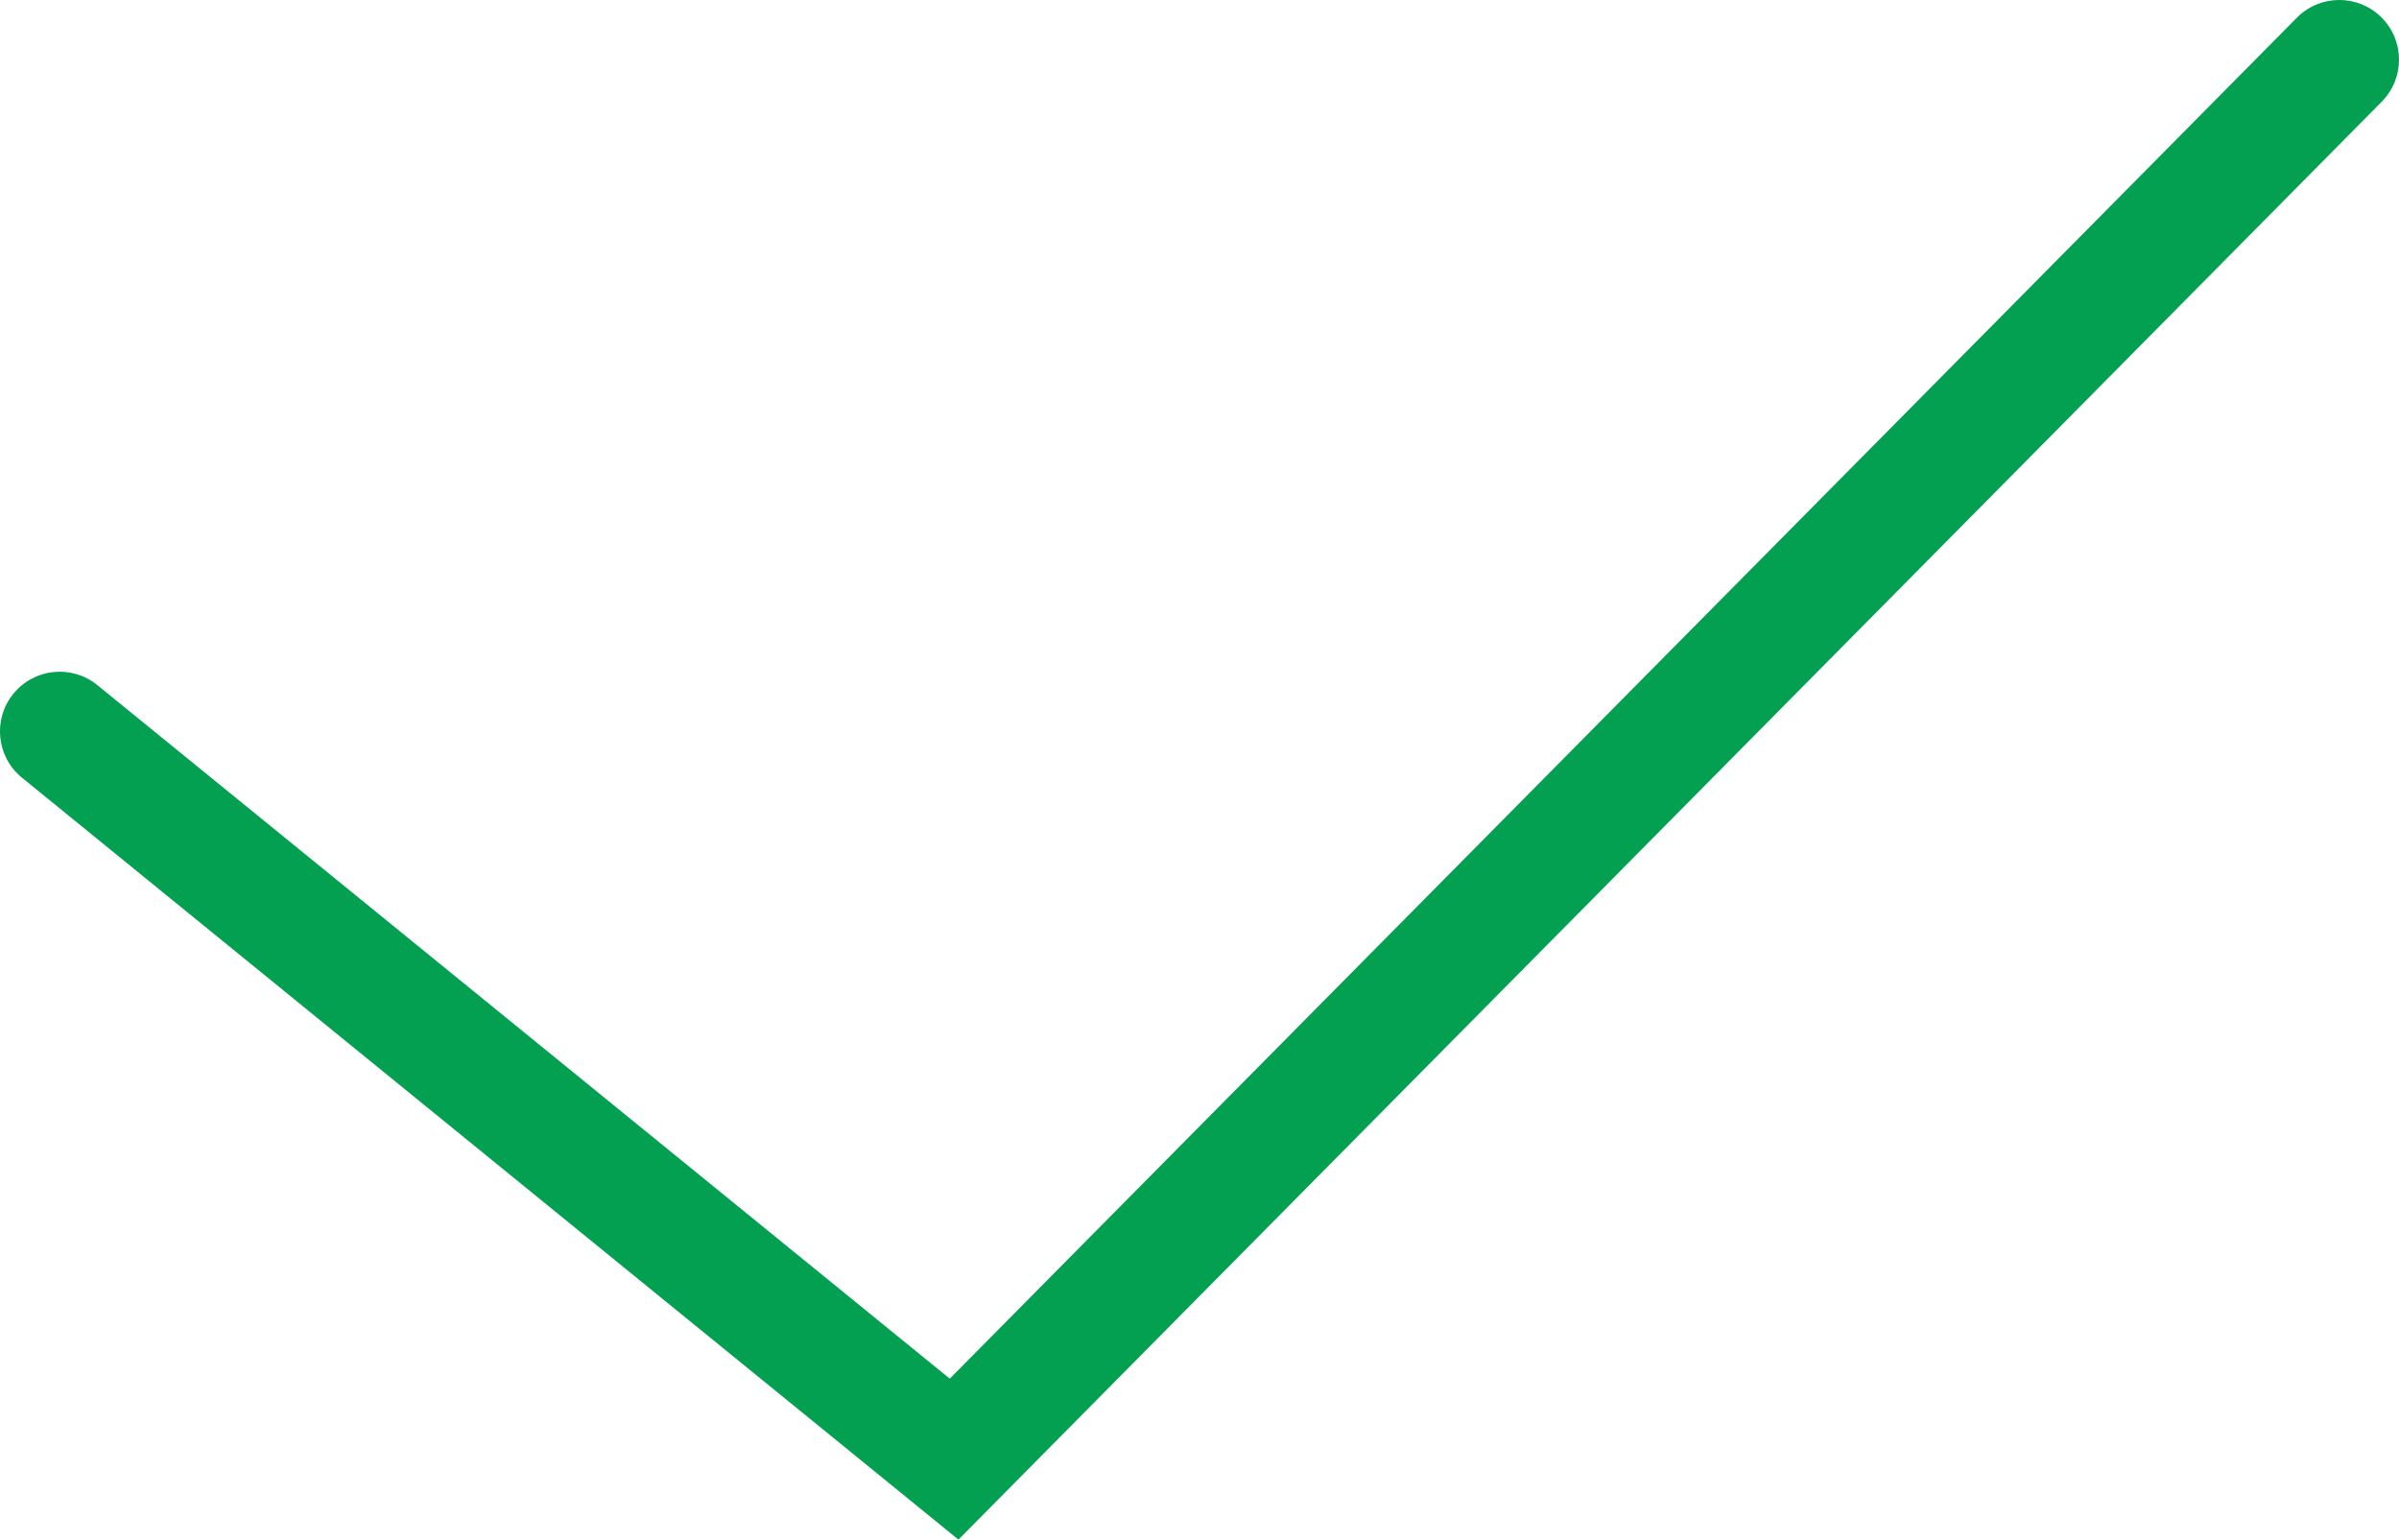
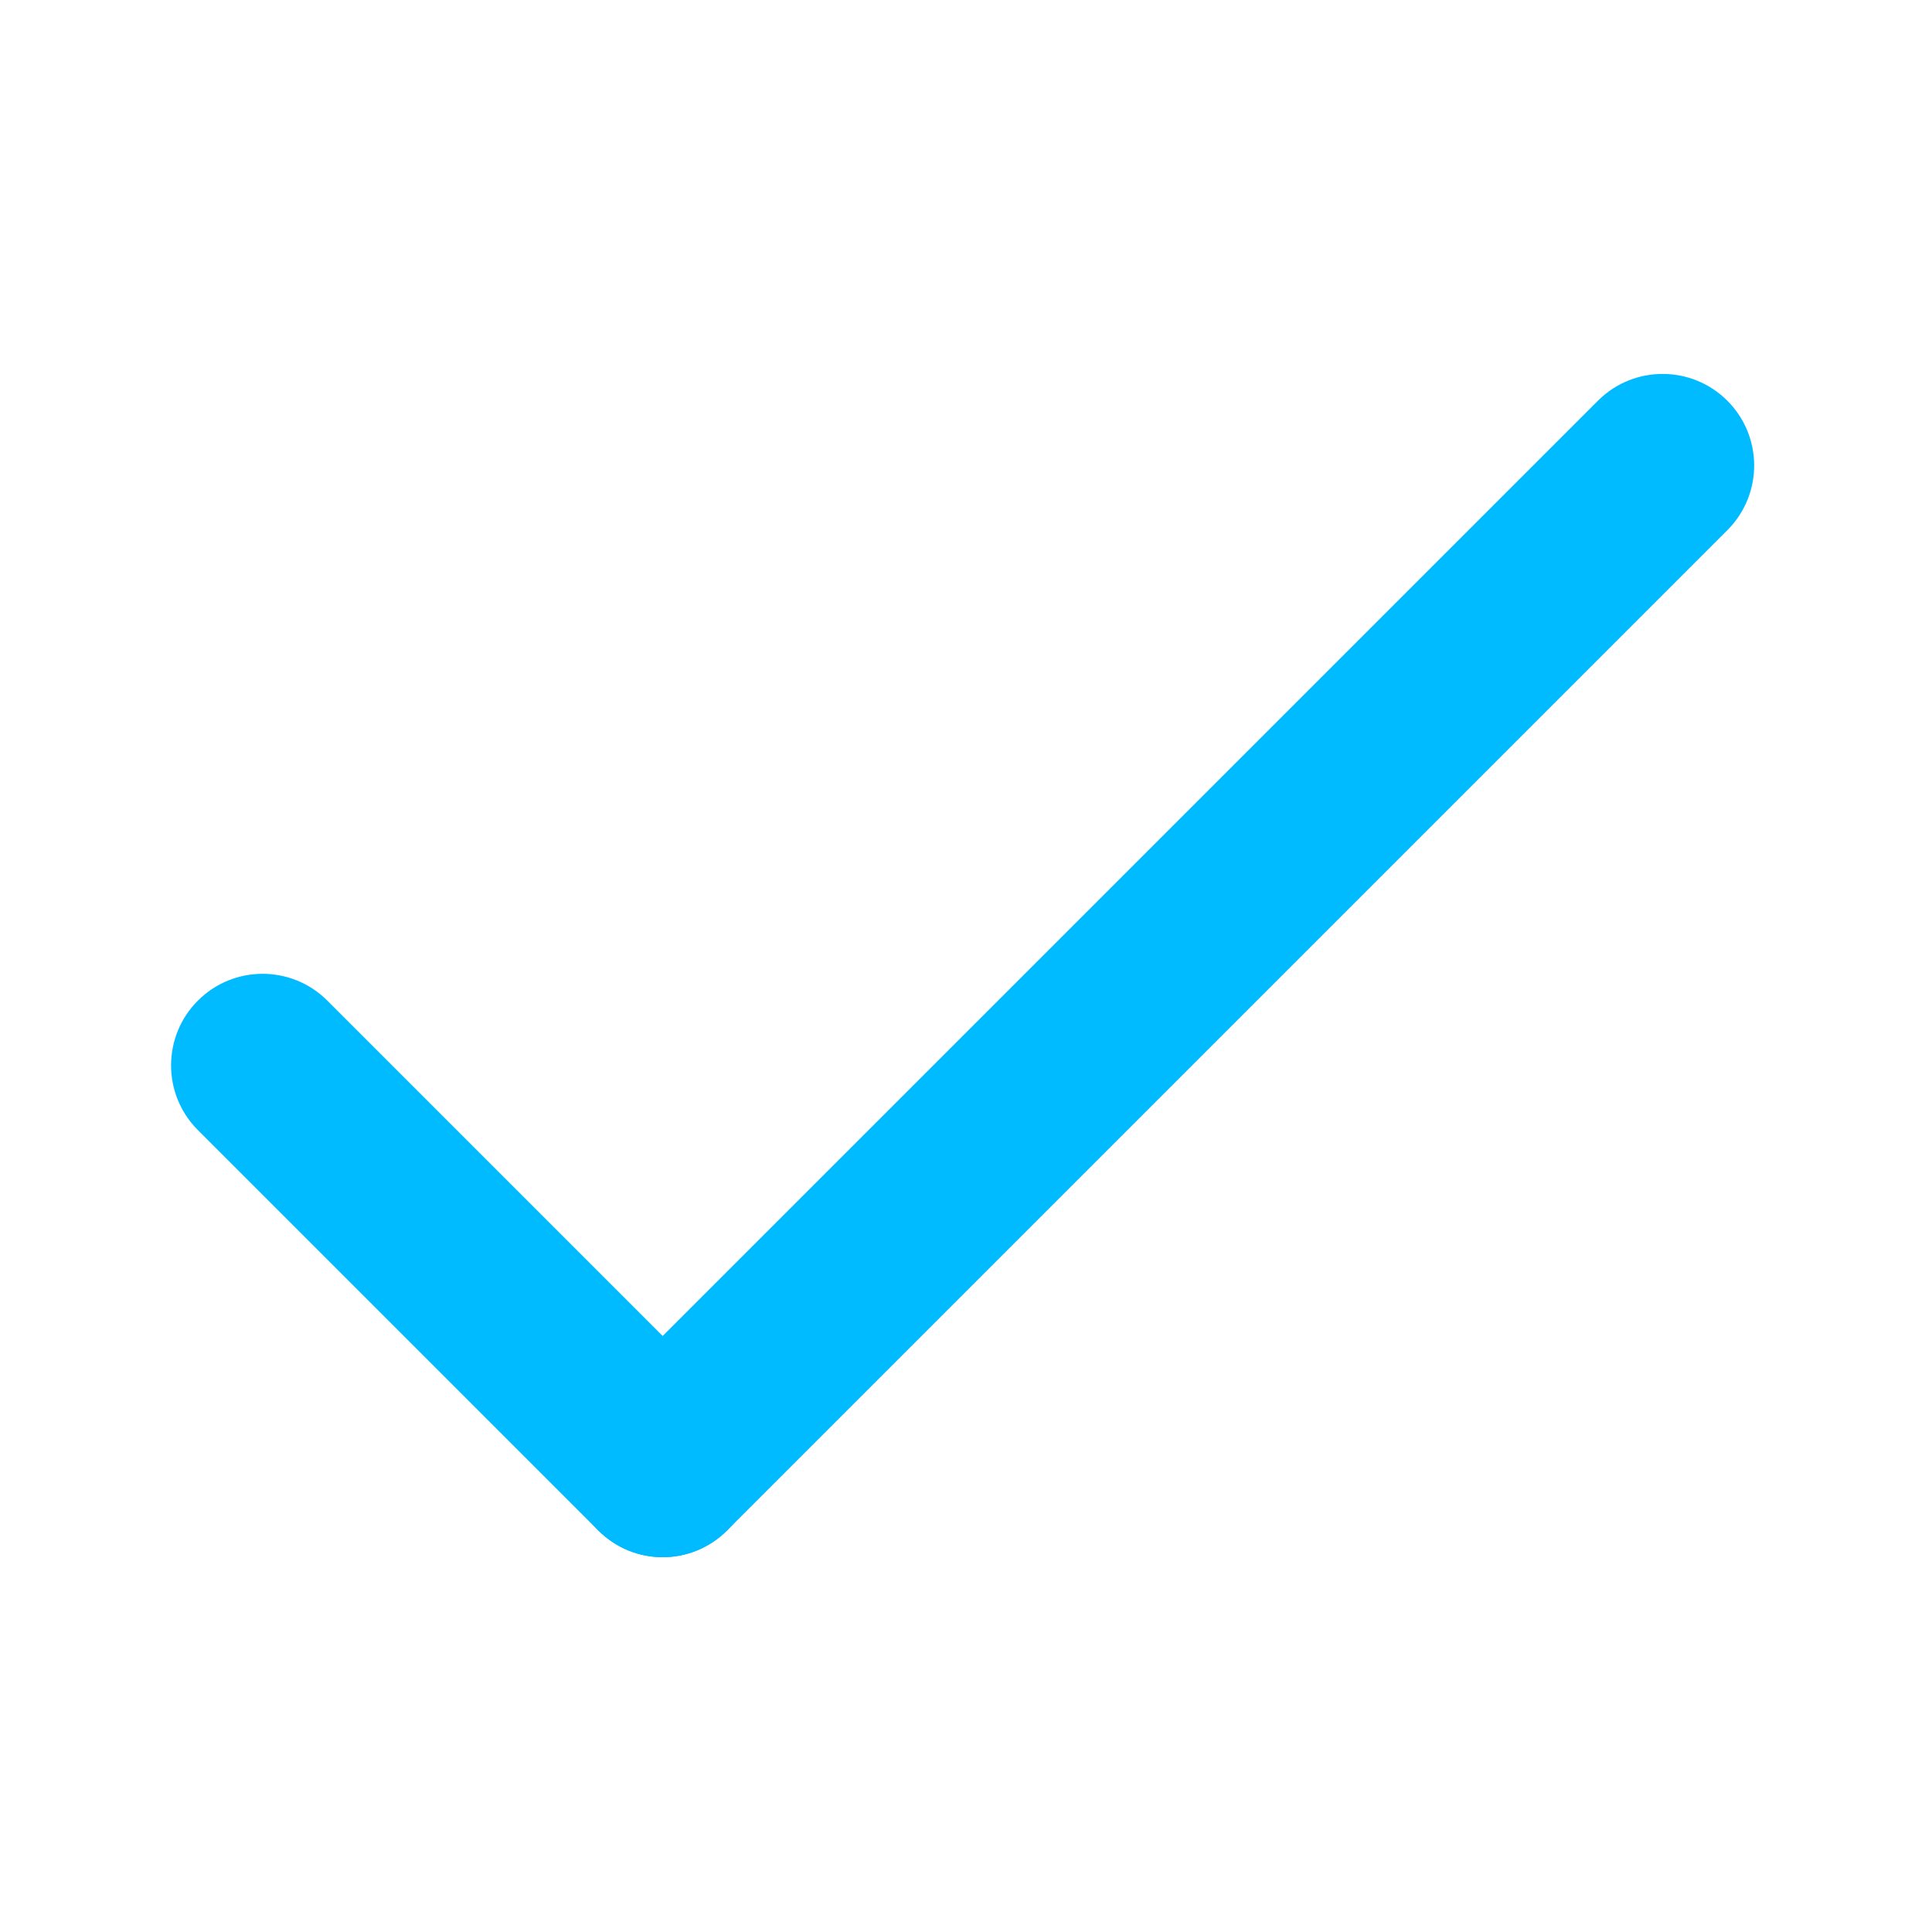
- <svg xmlns="http://www.w3.org/2000/svg" viewBox="0 0 80.381 51.592">
-   <defs>
-     <style>.a{fill:#02a050;}</style>
-   </defs>
-   <path class="a" d="M32.114,51.592.737,26.061a2,2,0,1,1,2.525-3.103L31.823,46.198,76.959.593A2,2,0,1,1,79.803,3.407Z" />
+ <svg xmlns="http://www.w3.org/2000/svg" viewBox="0 0 200 200" class="CrudList__icon CrudList__icon--check">
+   <g fill="#0BF">
+     <path d="M68.6 161.2c-2.4 0-4.8-.9-6.7-2.8-3.7-3.7-3.7-9.7 0-13.4L165.5 41.4a9.476 9.476 0 0 1 13.4 13.4L75.3 158.4c-1.9 1.9-4.3 2.8-6.7 2.8z" />
+     <path d="M68.6 161.2c-2.4 0-4.8-.9-6.7-2.8l-41.5-41.5a9.476 9.476 0 0 1 13.4-13.4L75.3 145c3.7 3.7 3.7 9.7 0 13.4-1.9 1.9-4.3 2.8-6.7 2.8z" />
+   </g>
</svg>
